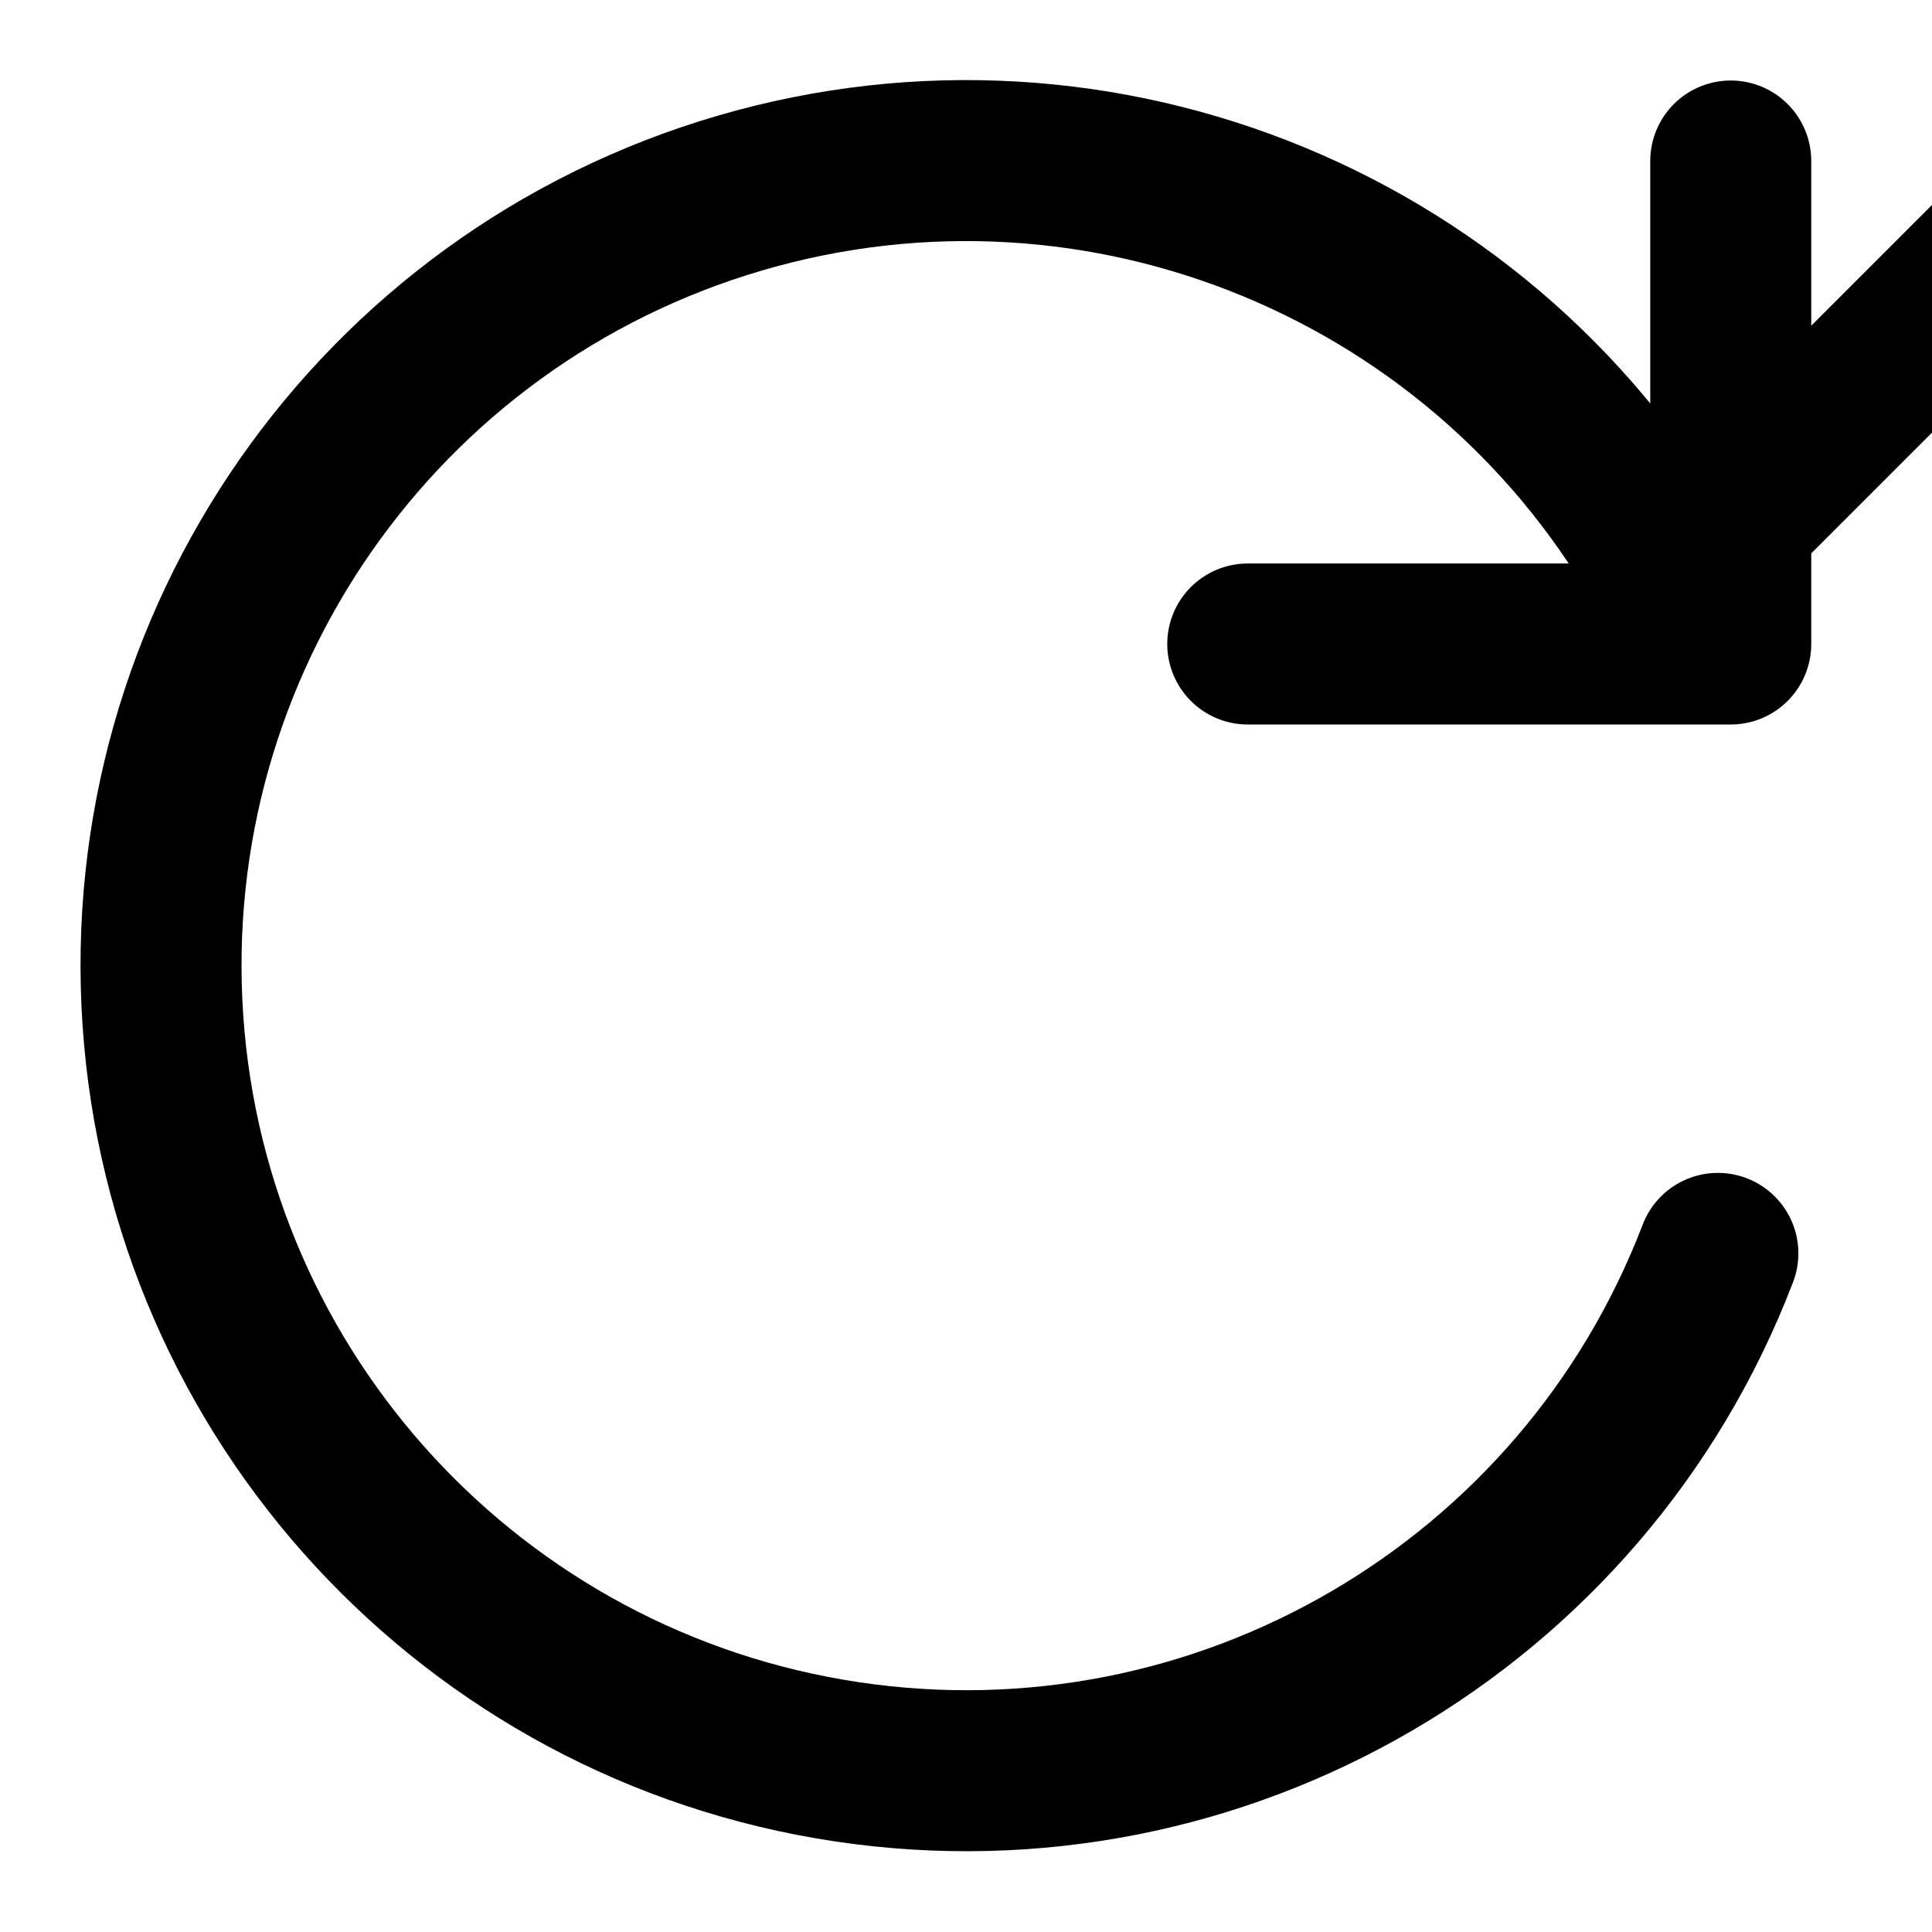
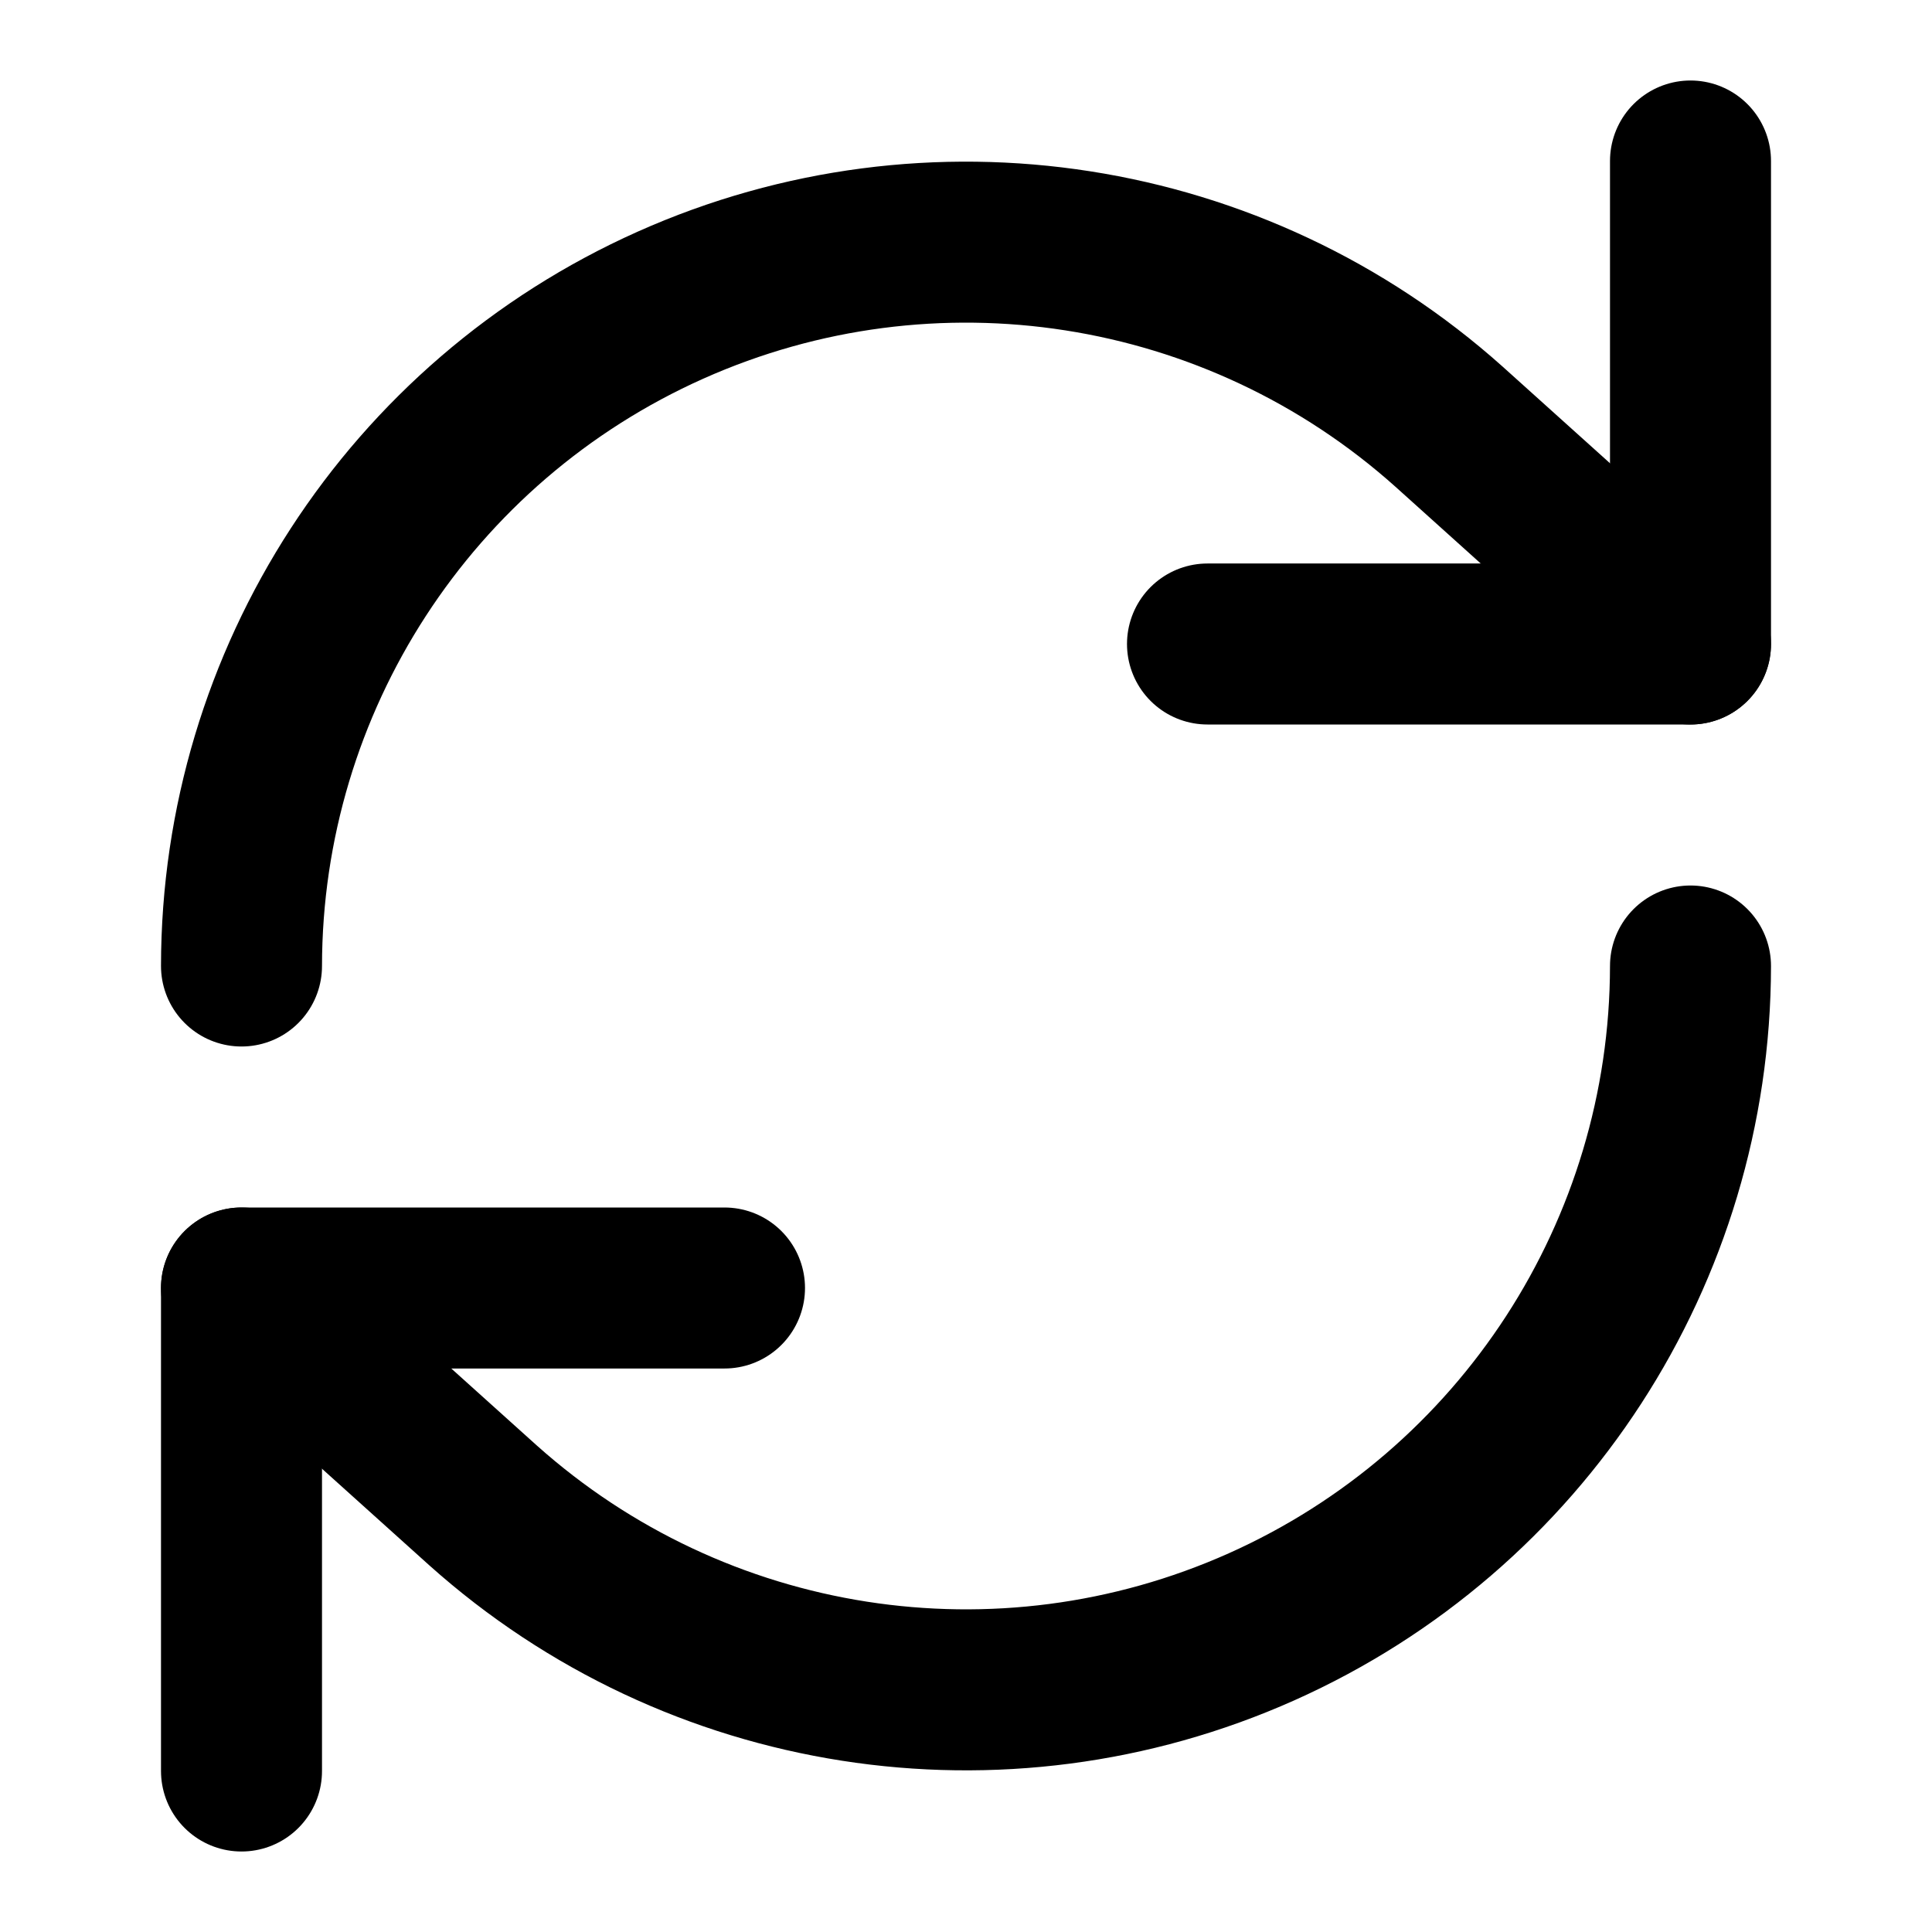
<svg xmlns="http://www.w3.org/2000/svg" viewBox="0 0 24 24" fill="none" stroke="currentColor" stroke-width="2" stroke-linecap="round" stroke-linejoin="round">
-   <path d="M21.5 2v6h-6M21.34 15.57a10 10 0 1 1-.57-8.38l5.67-5.67" />
+   <path d="M21 2v6h-6" />
+   <path d="M3 12a9 9 0 0 1 15-6.7L21 8" />
+   <path d="M3 22v-6h6" />
+   <path d="M21 12a9 9 0 0 1-15 6.7L3 16" />
</svg>
